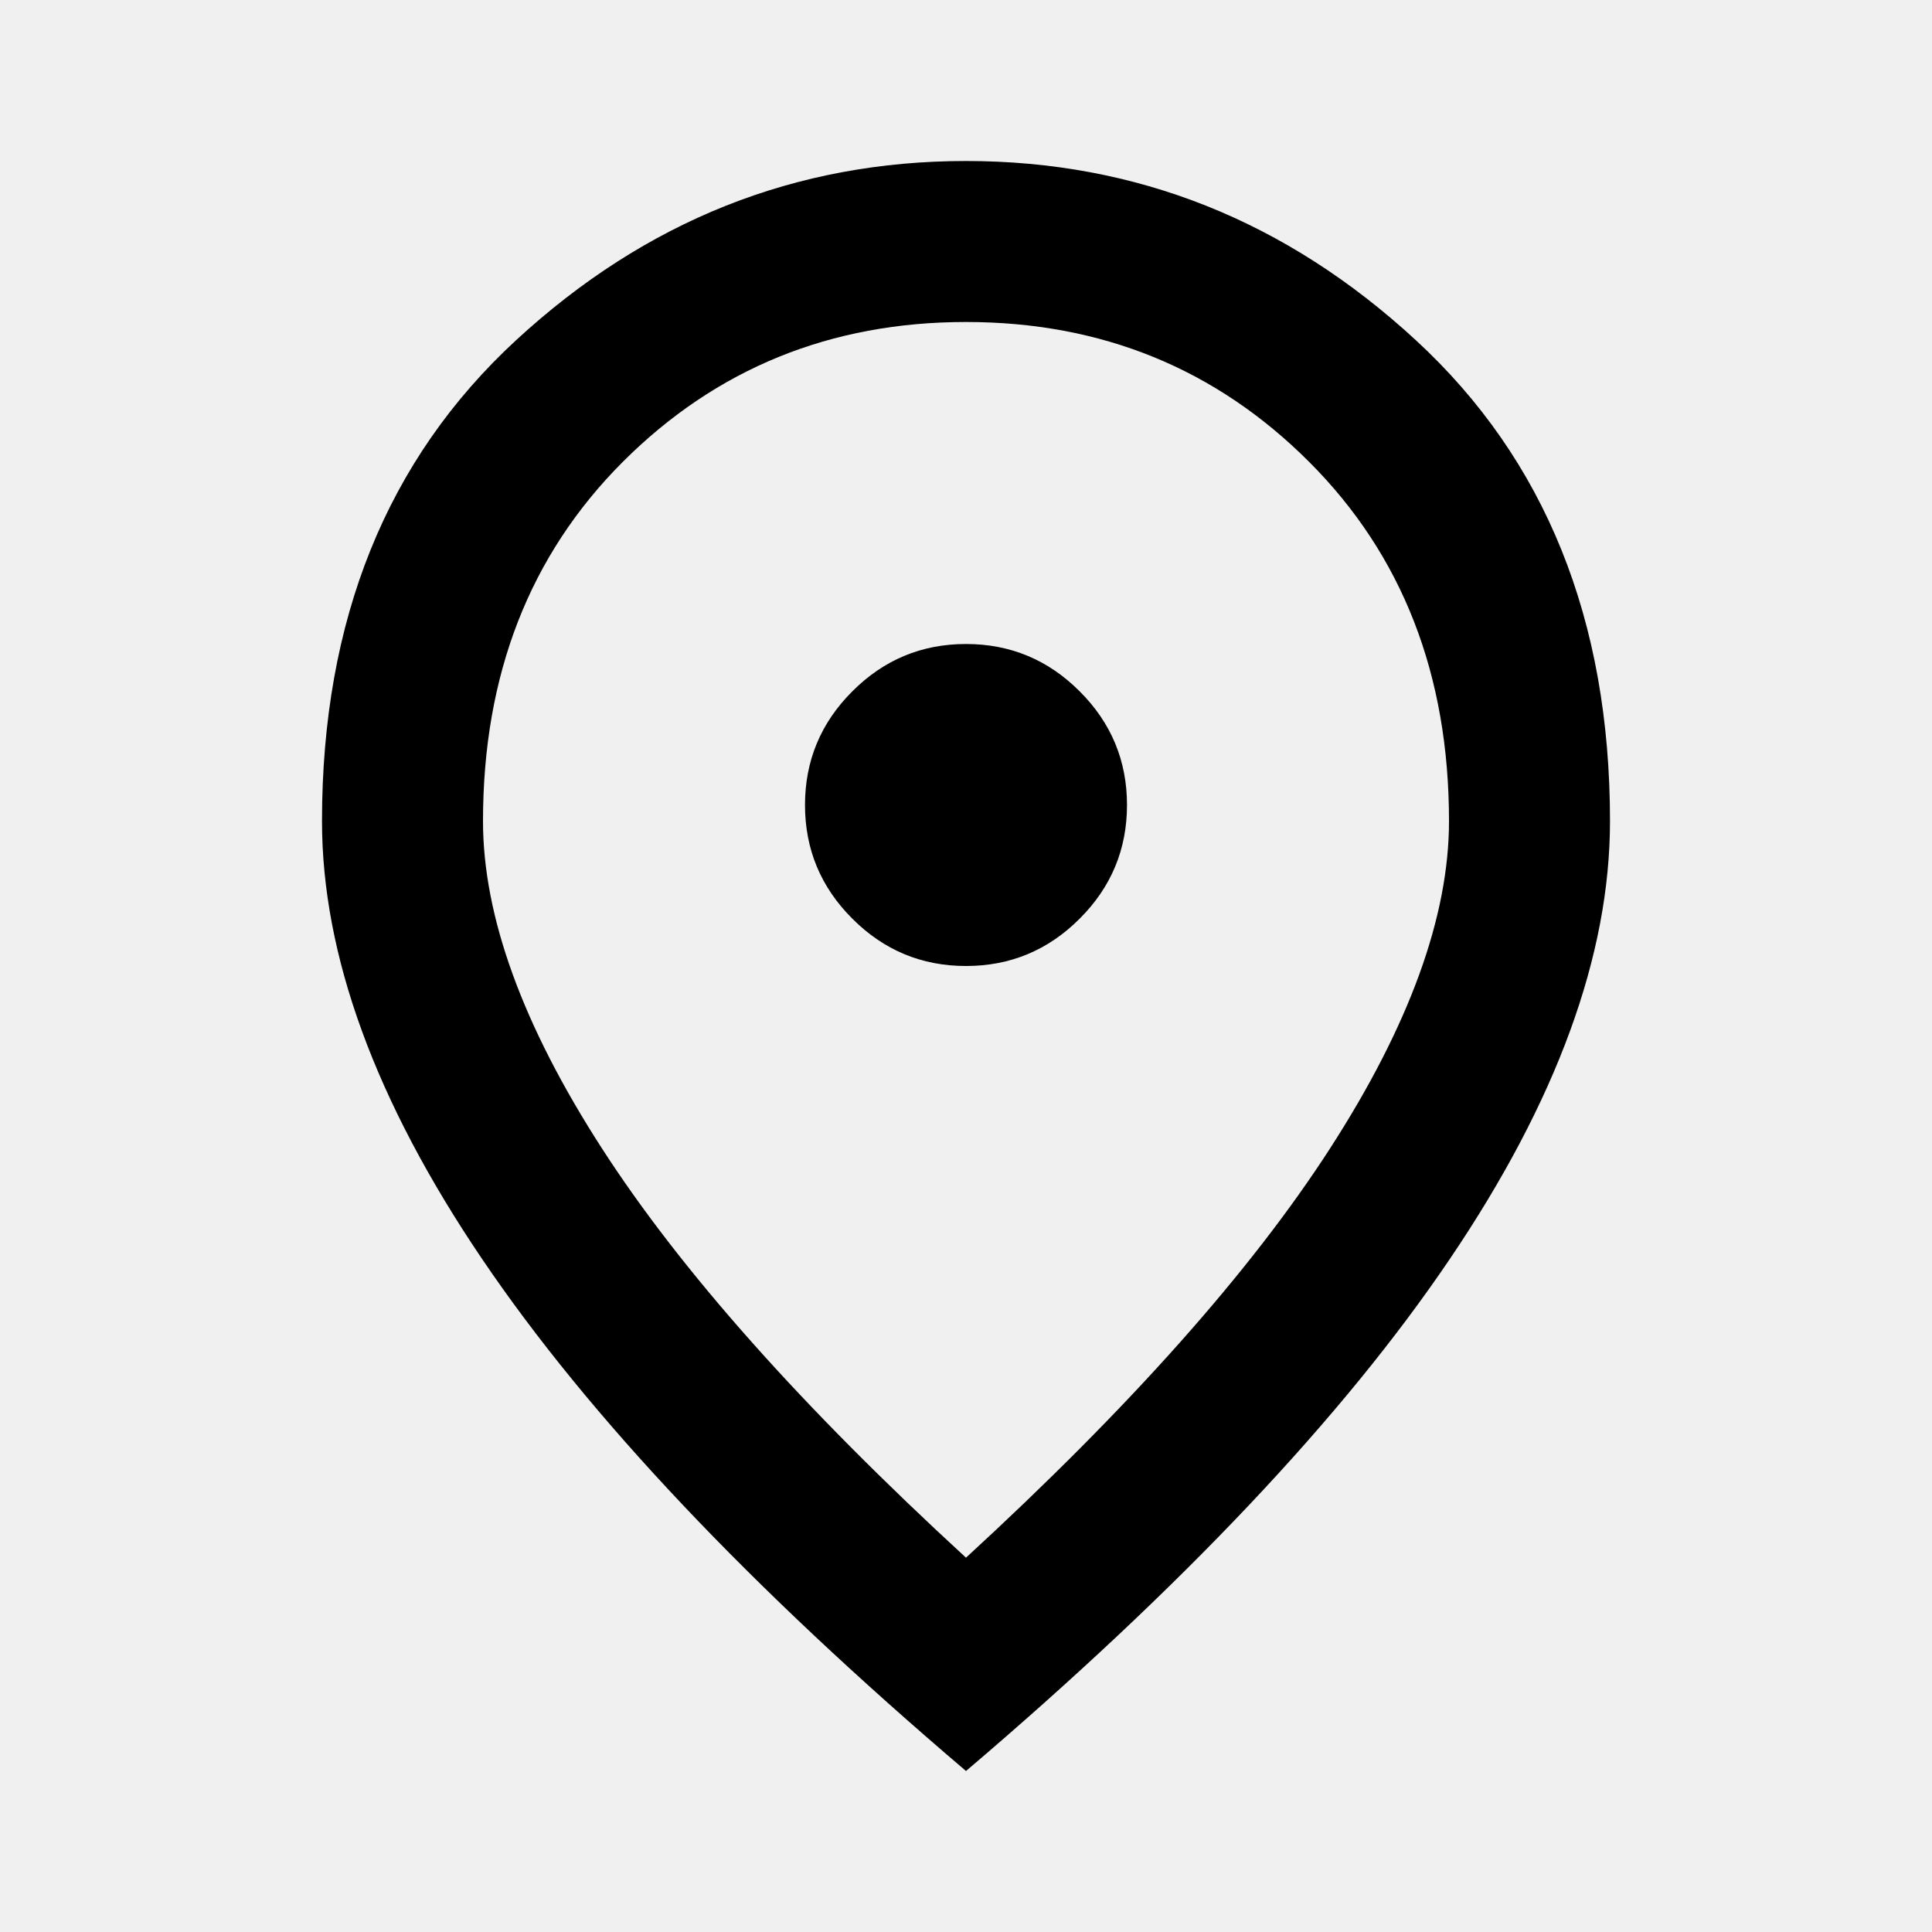
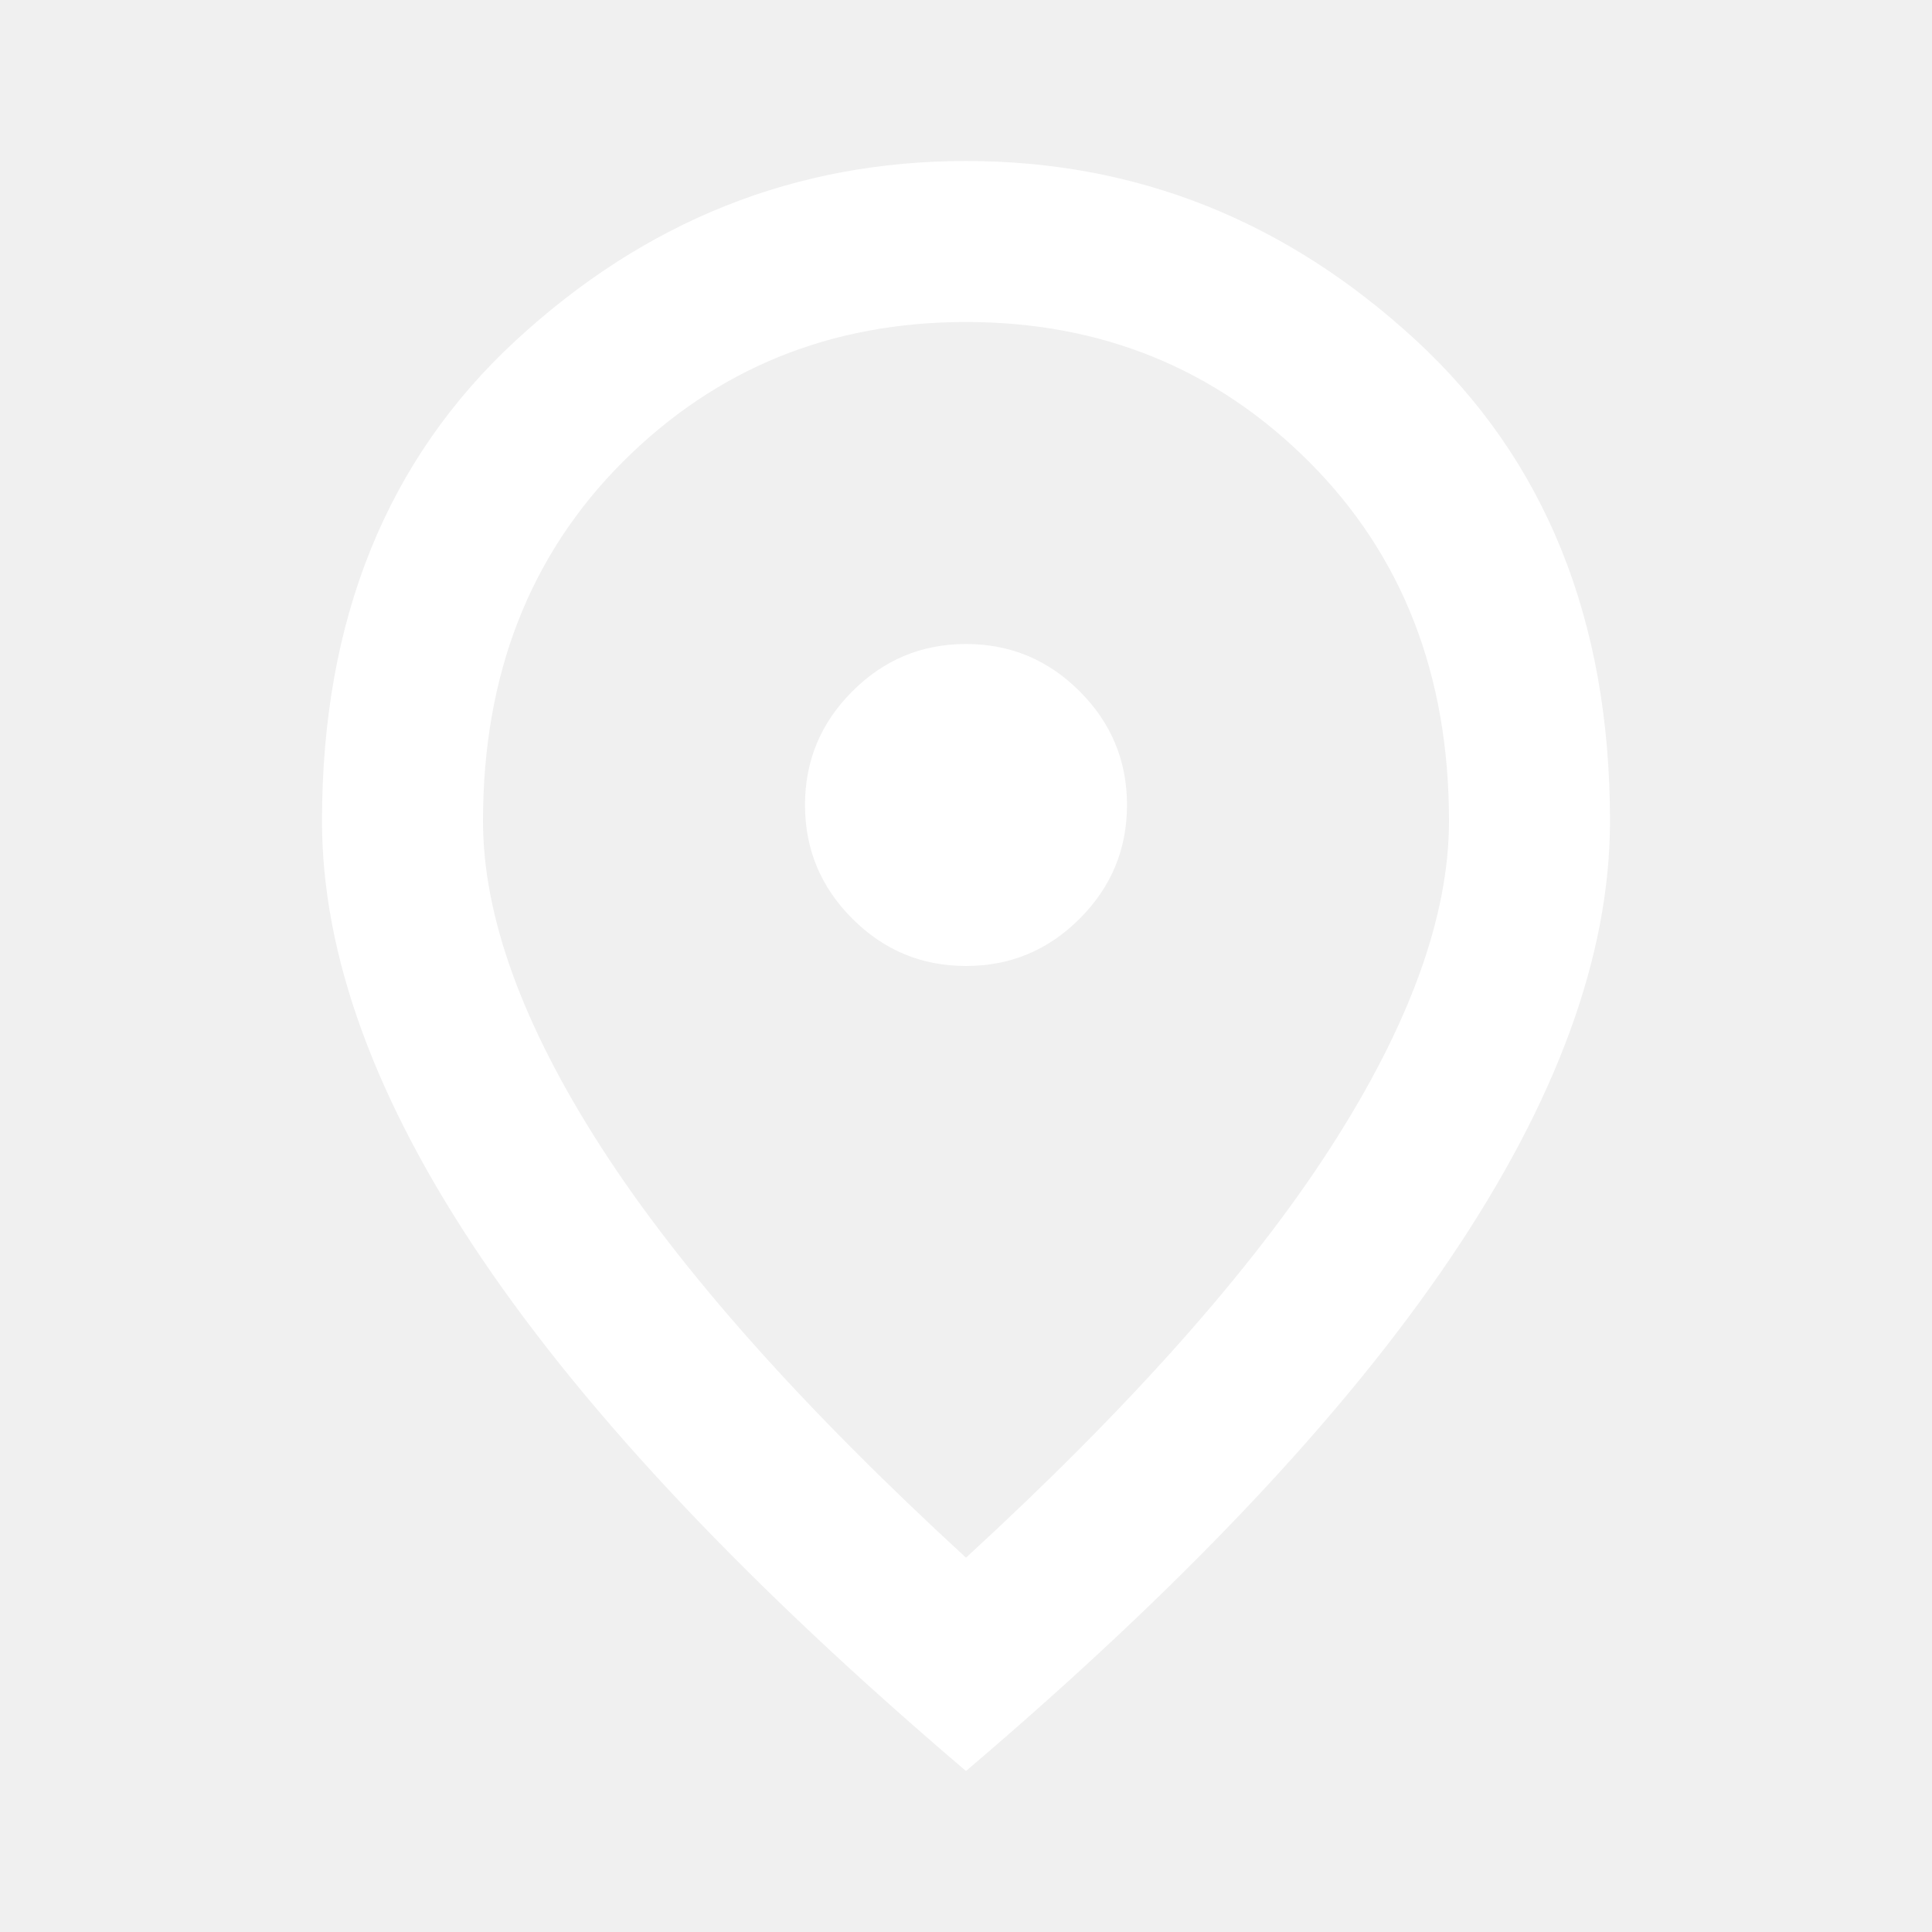
<svg xmlns="http://www.w3.org/2000/svg" width="24" height="24" viewBox="0 0 24 24" fill="none">
-   <path d="M12 12C12.55 12 13.021 11.804 13.412 11.412C13.804 11.021 14 10.55 14 10C14 9.45 13.804 8.979 13.412 8.588C13.021 8.196 12.55 8 12 8C11.45 8 10.979 8.196 10.588 8.588C10.196 8.979 10 9.45 10 10C10 10.55 10.196 11.021 10.588 11.412C10.979 11.804 11.45 12 12 12ZM12 19.35C14.033 17.483 15.542 15.787 16.525 14.262C17.508 12.738 18 11.383 18 10.2C18 8.383 17.421 6.896 16.262 5.737C15.104 4.579 13.683 4 12 4C10.317 4 8.896 4.579 7.737 5.737C6.579 6.896 6 8.383 6 10.2C6 11.383 6.492 12.738 7.475 14.262C8.458 15.787 9.967 17.483 12 19.35ZM12 22C9.317 19.717 7.312 17.596 5.987 15.637C4.662 13.679 4 11.867 4 10.2C4 7.7 4.804 5.708 6.412 4.225C8.021 2.742 9.883 2 12 2C14.117 2 15.979 2.742 17.587 4.225C19.196 5.708 20 7.7 20 10.2C20 11.867 19.337 13.679 18.012 15.637C16.688 17.596 14.683 19.717 12 22Z" fill="black" />
+   <path d="M12 12C12.55 12 13.021 11.804 13.412 11.412C13.804 11.021 14 10.55 14 10C14 9.45 13.804 8.979 13.412 8.588C13.021 8.196 12.55 8 12 8C11.45 8 10.979 8.196 10.588 8.588C10.196 8.979 10 9.45 10 10C10 10.55 10.196 11.021 10.588 11.412C10.979 11.804 11.45 12 12 12ZM12 19.35C14.033 17.483 15.542 15.787 16.525 14.262C17.508 12.738 18 11.383 18 10.2C18 8.383 17.421 6.896 16.262 5.737C15.104 4.579 13.683 4 12 4C10.317 4 8.896 4.579 7.737 5.737C6.579 6.896 6 8.383 6 10.2C6 11.383 6.492 12.738 7.475 14.262C8.458 15.787 9.967 17.483 12 19.35ZM12 22C9.317 19.717 7.312 17.596 5.987 15.637C4.662 13.679 4 11.867 4 10.2C4 7.7 4.804 5.708 6.412 4.225C8.021 2.742 9.883 2 12 2C14.117 2 15.979 2.742 17.587 4.225C19.196 5.708 20 7.7 20 10.2C20 11.867 19.337 13.679 18.012 15.637C16.688 17.596 14.683 19.717 12 22Z" fill="white" />
</svg>
